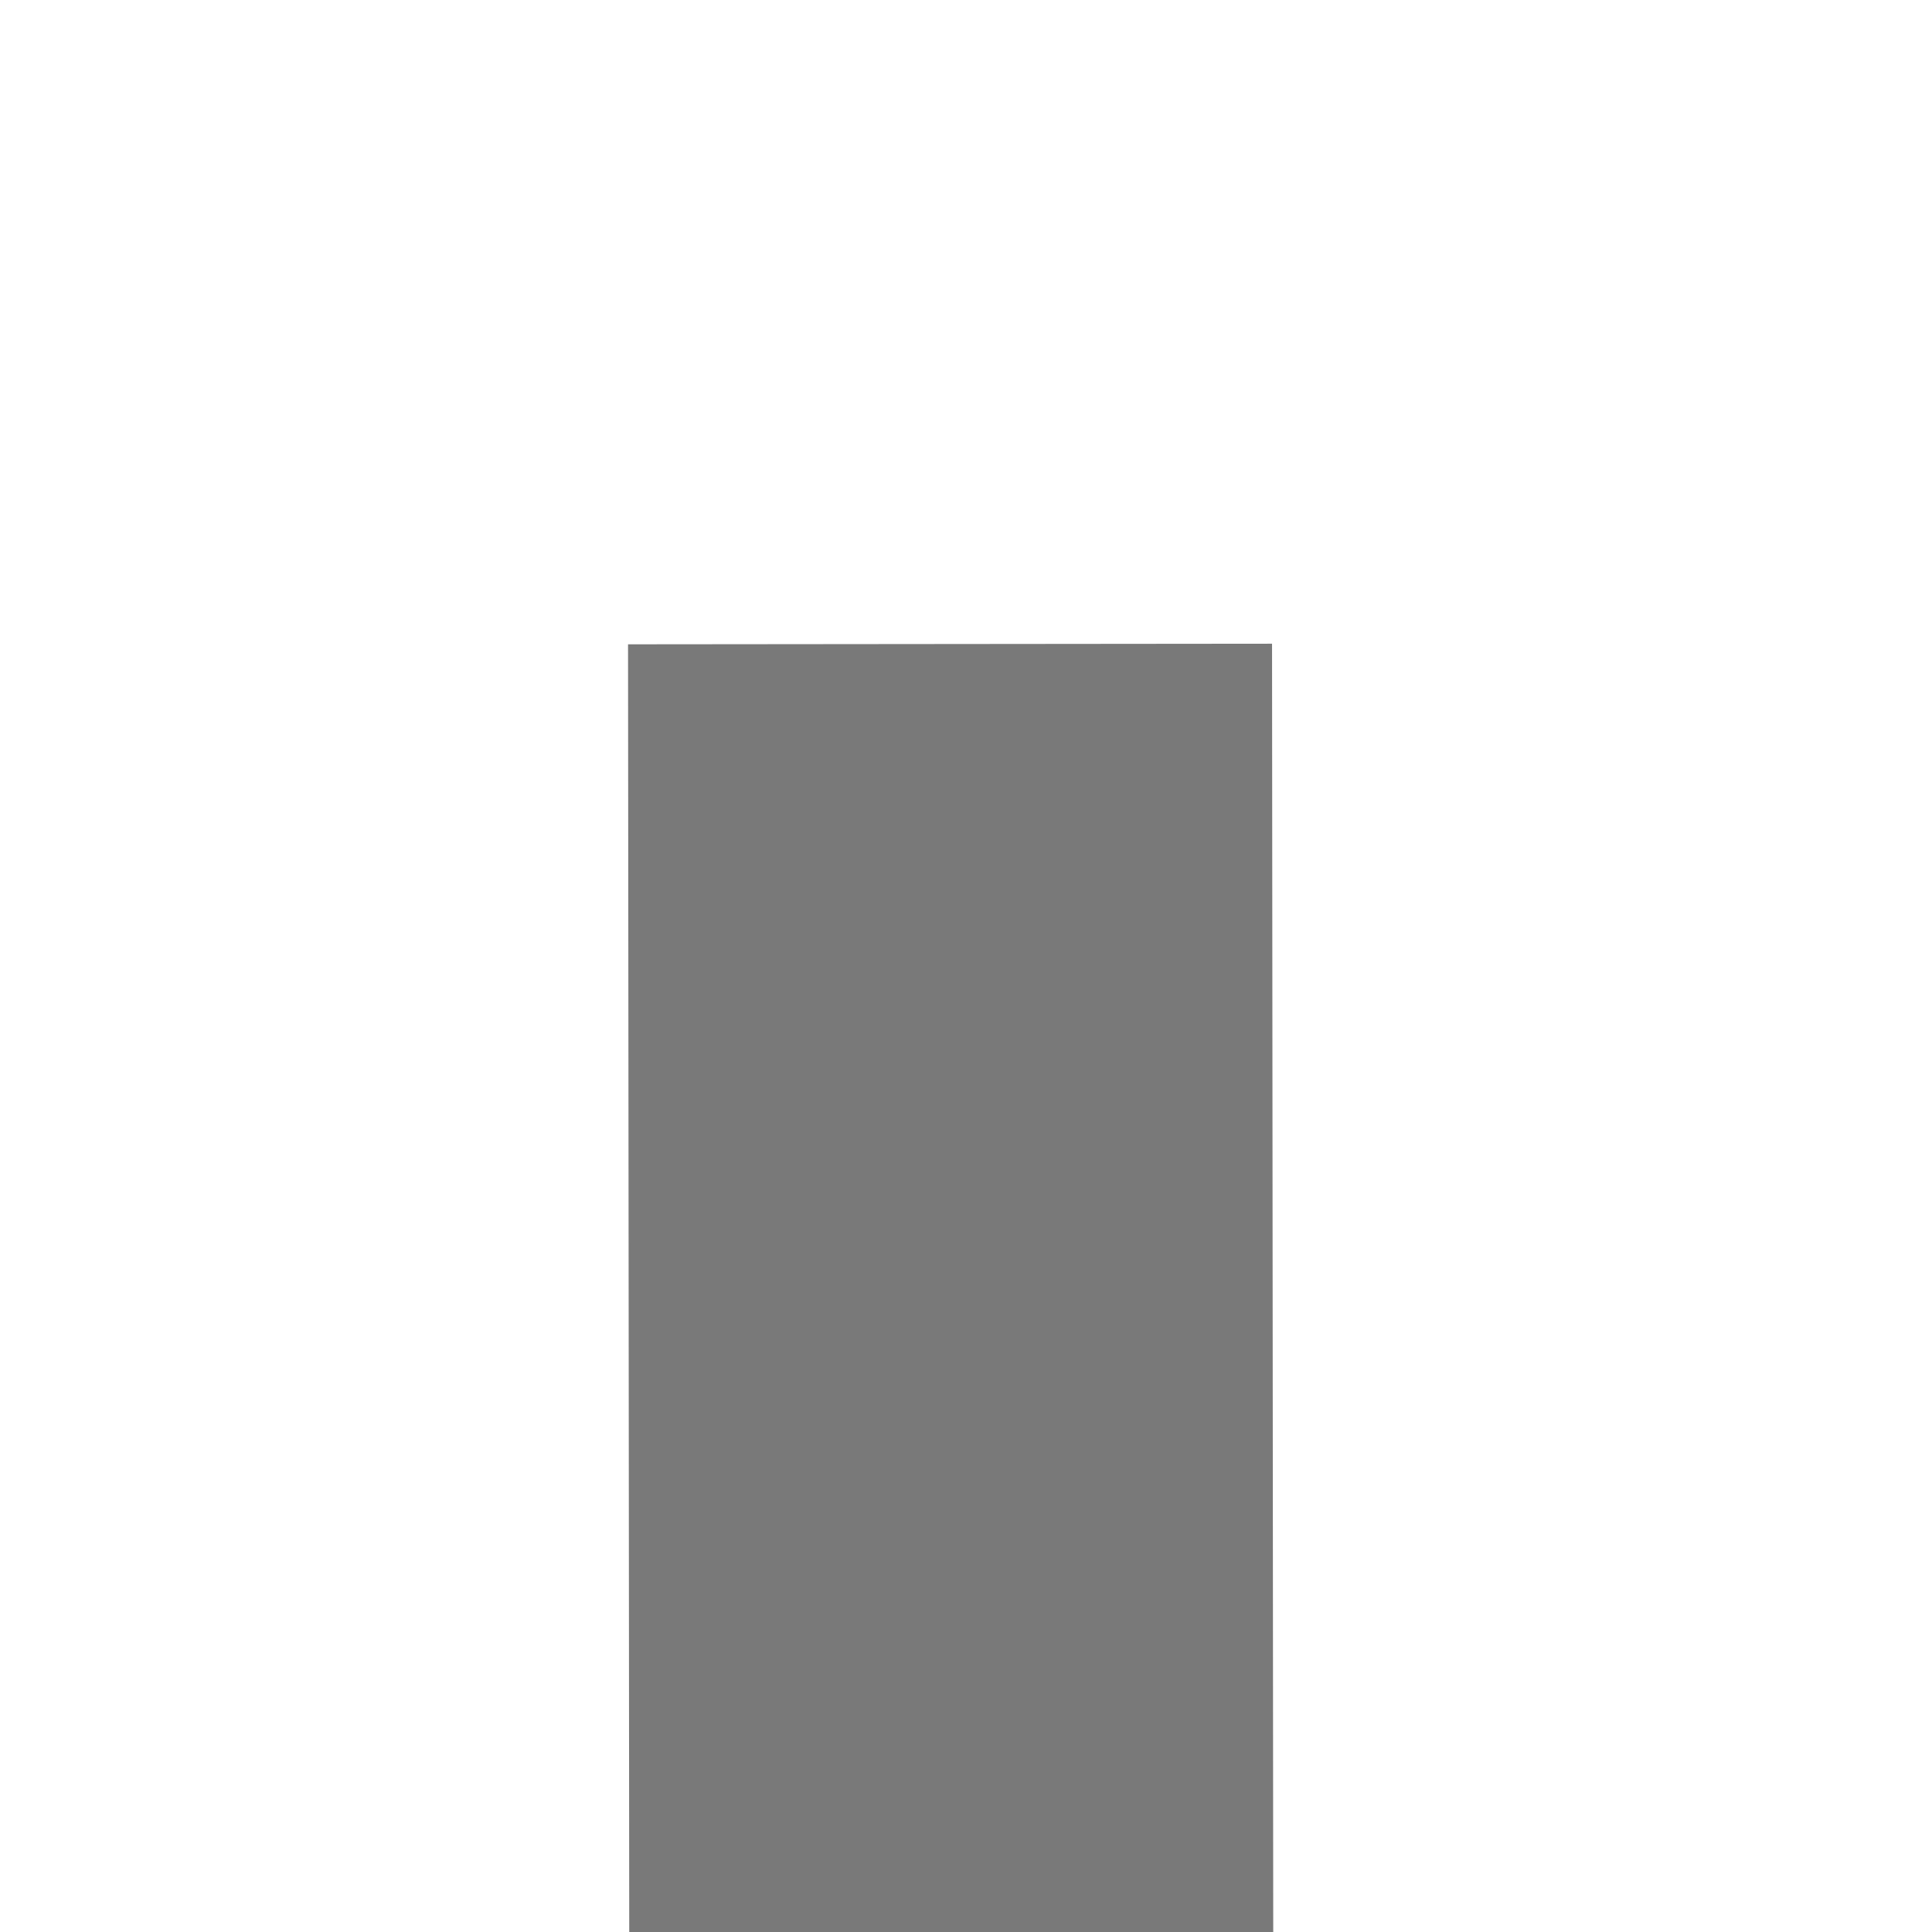
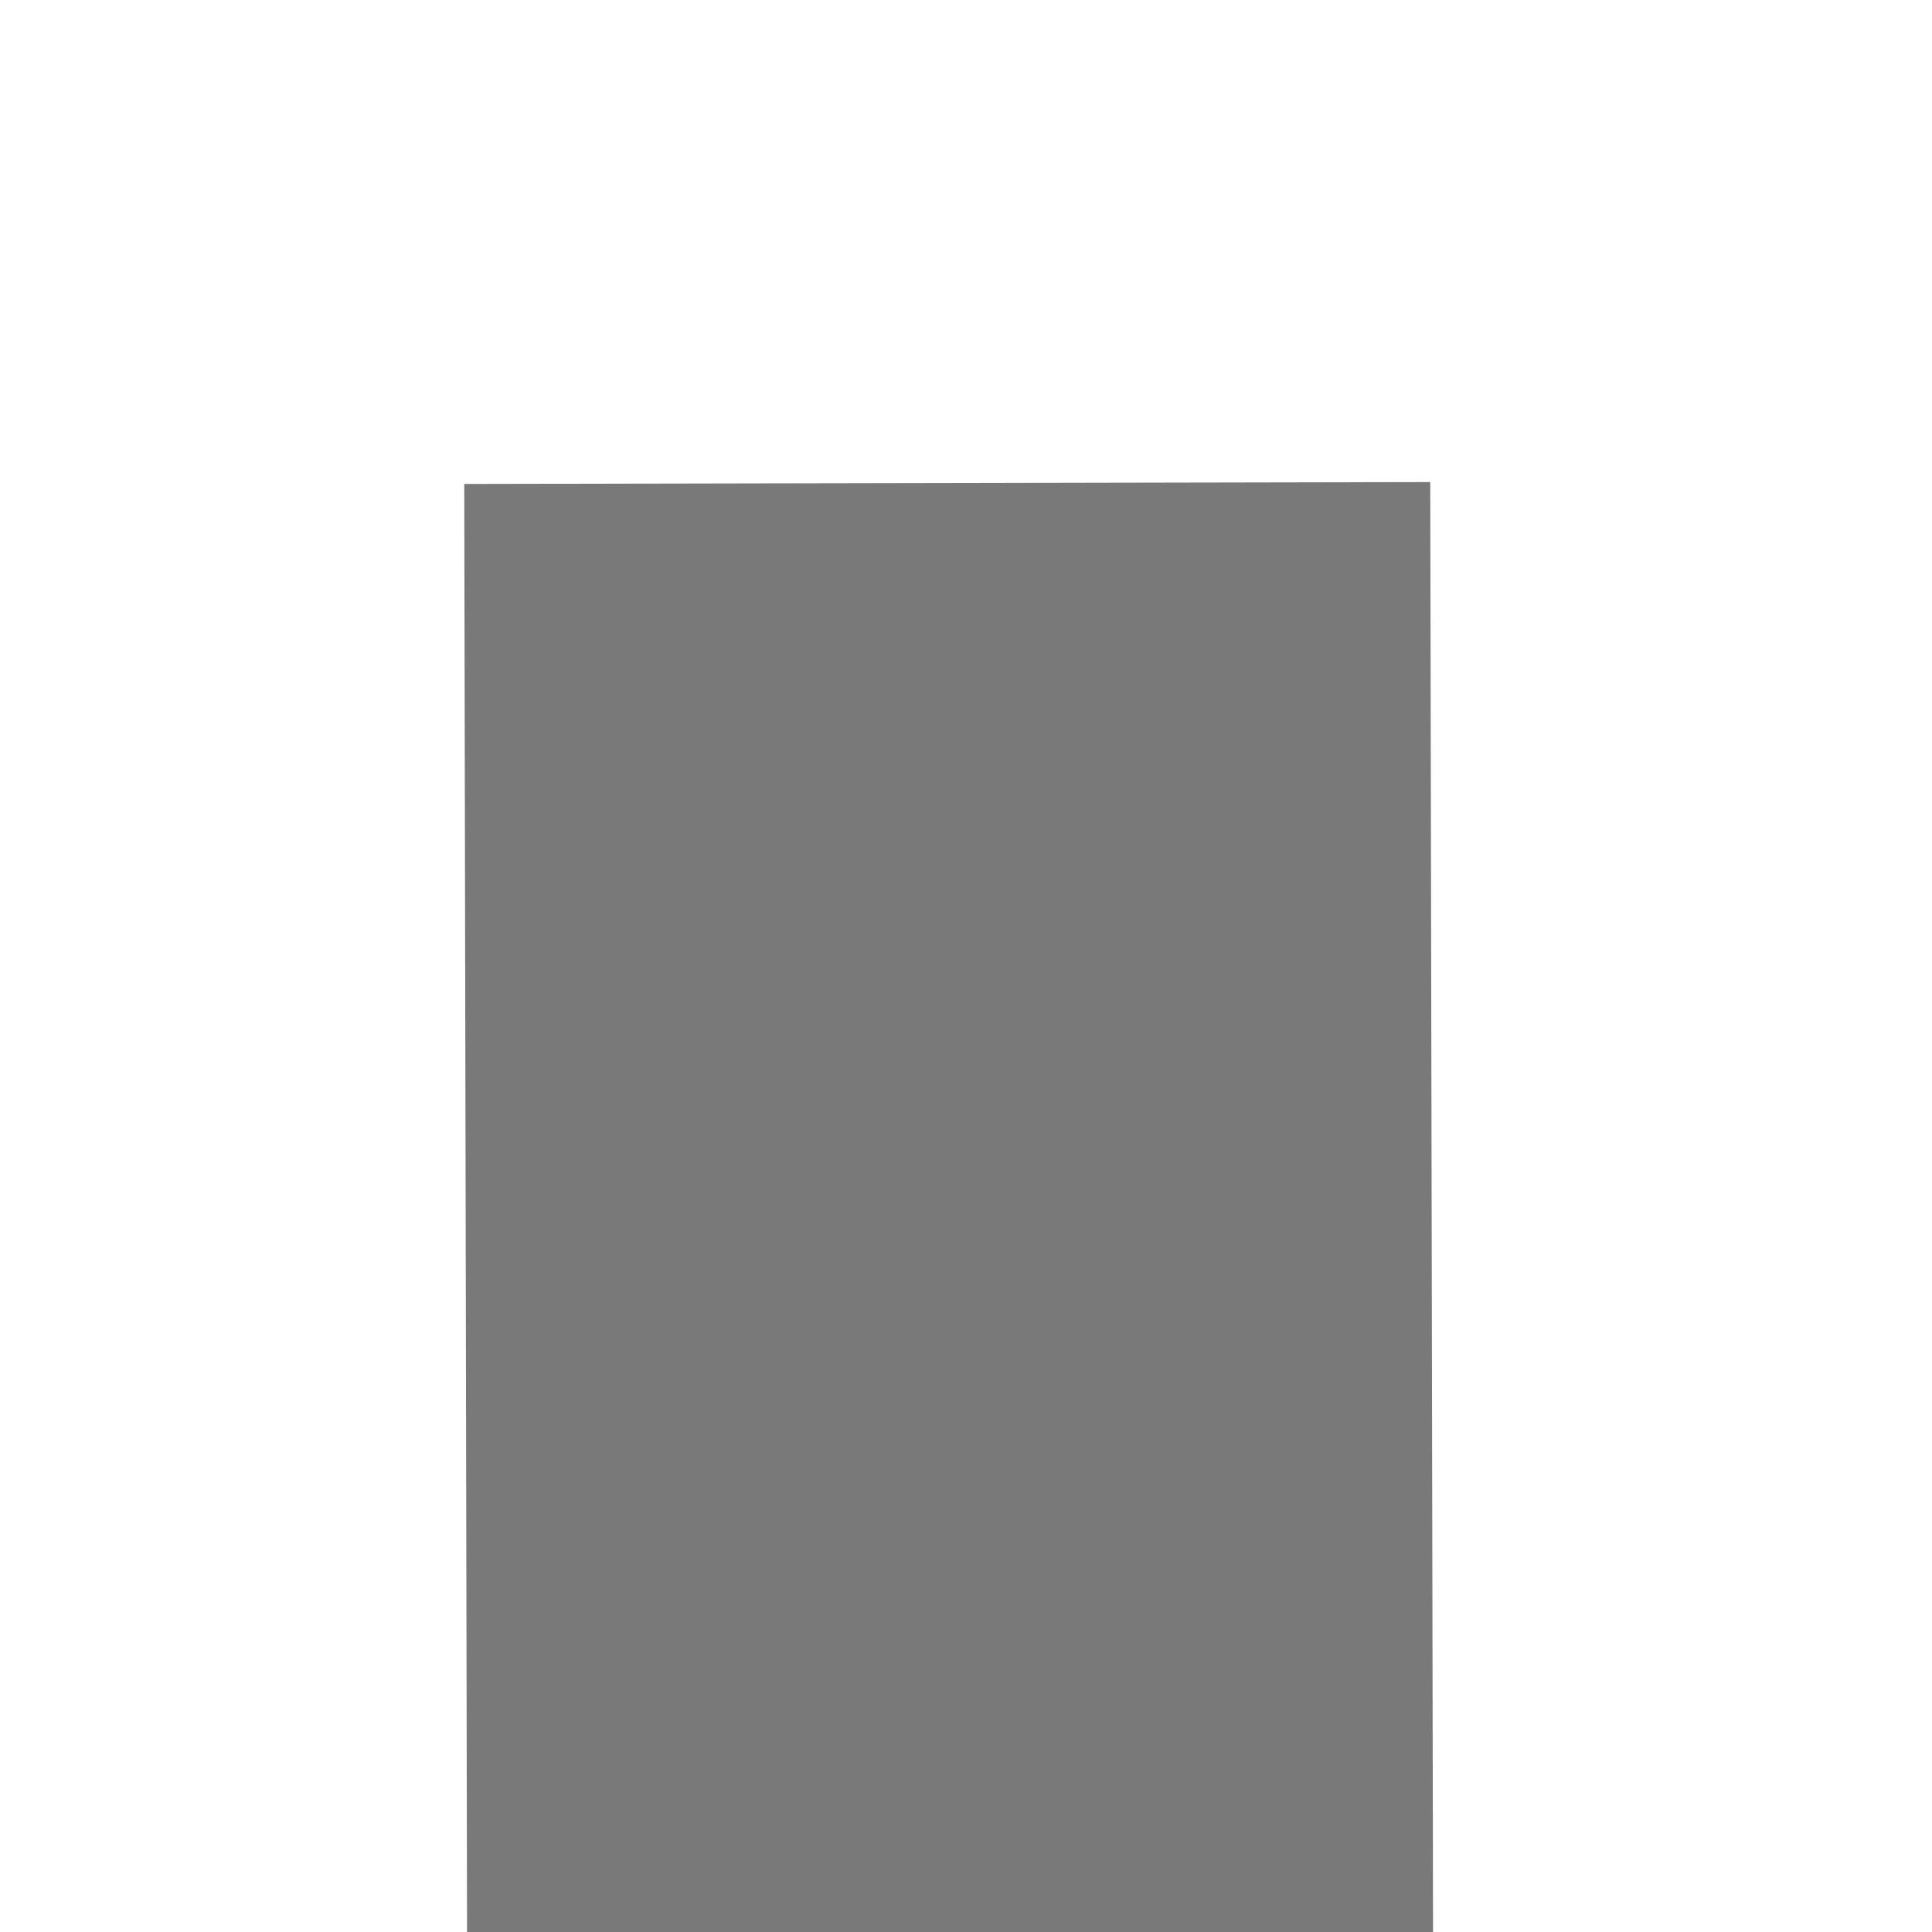
- <svg xmlns="http://www.w3.org/2000/svg" version="1.1" width="6px" height="6px" preserveAspectRatio="xMinYMid meet" viewBox="2576 637  6 4">
-   <path d="M 2571.4 738  L 2579 745  L 2586.6 738  L 2571.4 738  Z " fill-rule="nonzero" fill="#797979" stroke="none" transform="matrix(0.9999996 -0.0009271218 0.0009271218 0.9999996 -0.6399963 2.391344 )" />
-   <path d="M 2579 638  L 2579 739  " stroke-width="2" stroke="#797979" fill="none" transform="matrix(0.9999996 -0.0009271218 0.0009271218 0.9999996 -0.6399963 2.391344 )" />
+ <svg xmlns="http://www.w3.org/2000/svg" version="1.1" width="4px" height="4px" preserveAspectRatio="xMinYMid meet" viewBox="2680 567  4 2">
+   <path d="M 2674.4 600  L 2682 607  L 2689.6 600  L 2674.4 600  Z " fill-rule="nonzero" fill="#797979" stroke="none" transform="matrix(0.9999981 -0.001937497 0.001937497 0.9999981 -1.132277 5.197468 )" />
+   <path d="M 2682 567  L 2682 601  " stroke-width="2" stroke="#797979" fill="none" transform="matrix(0.9999981 -0.001937497 0.001937497 0.9999981 -1.132277 5.197468 )" />
</svg>
